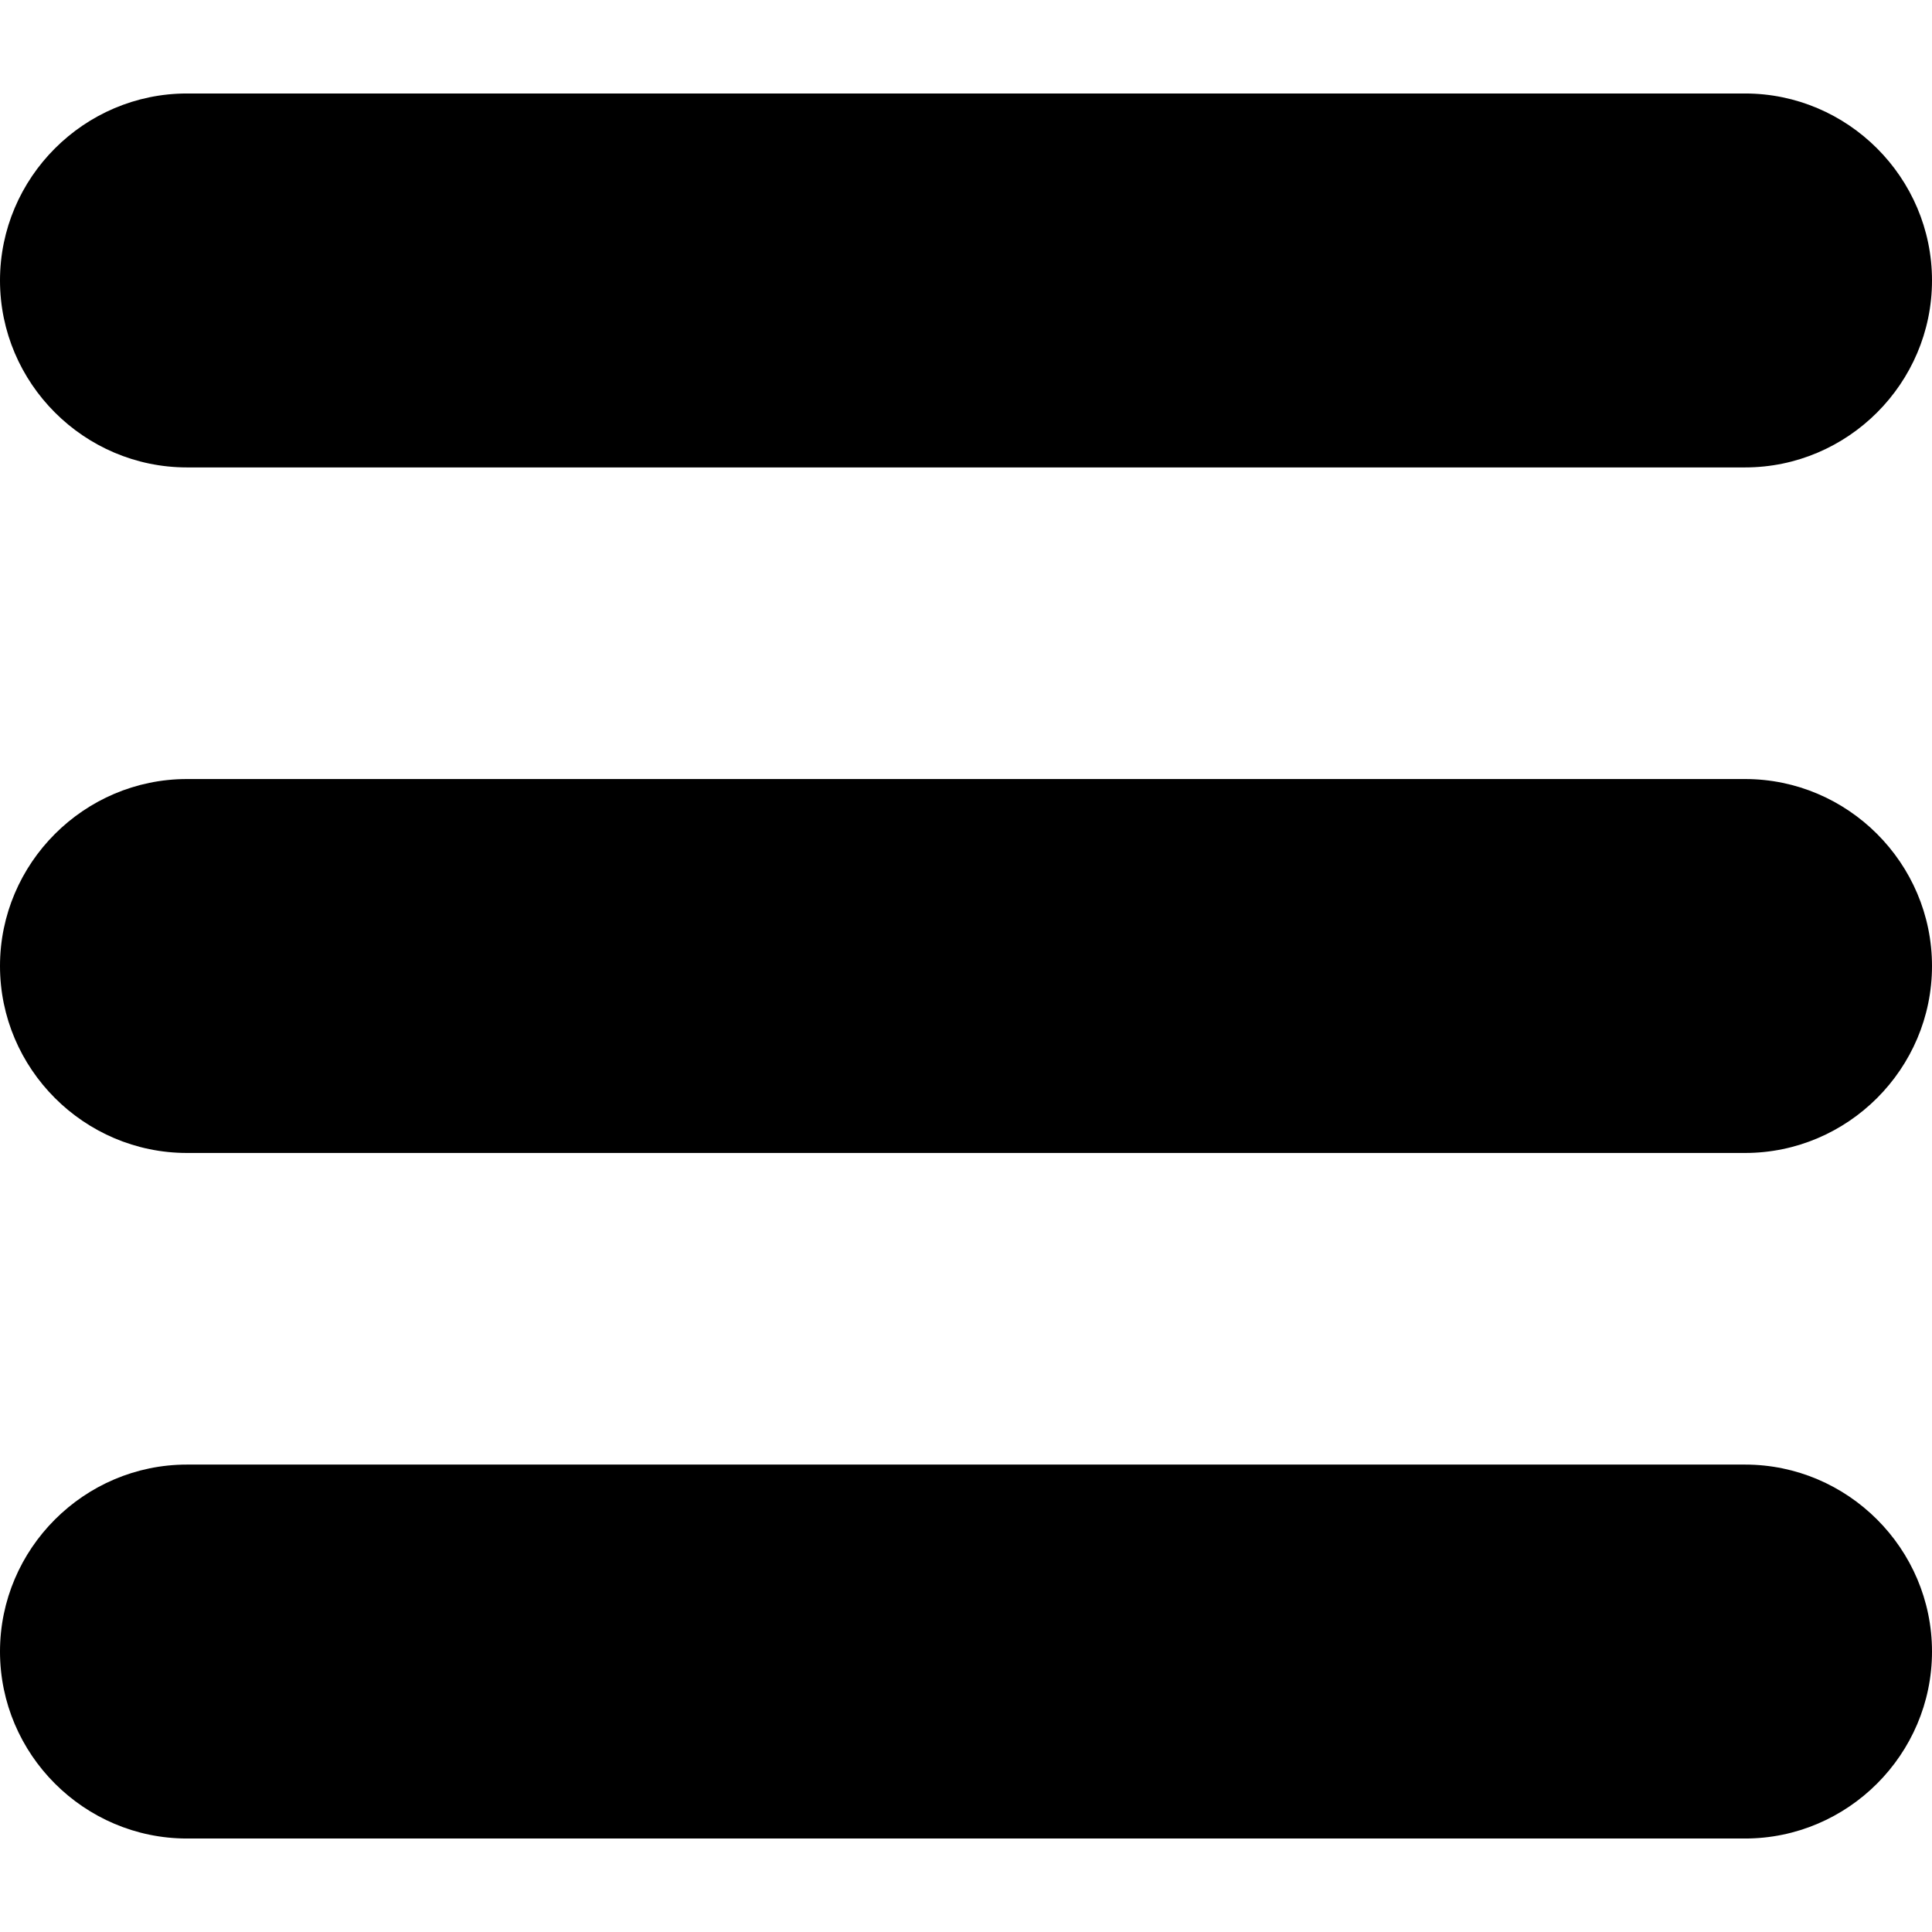
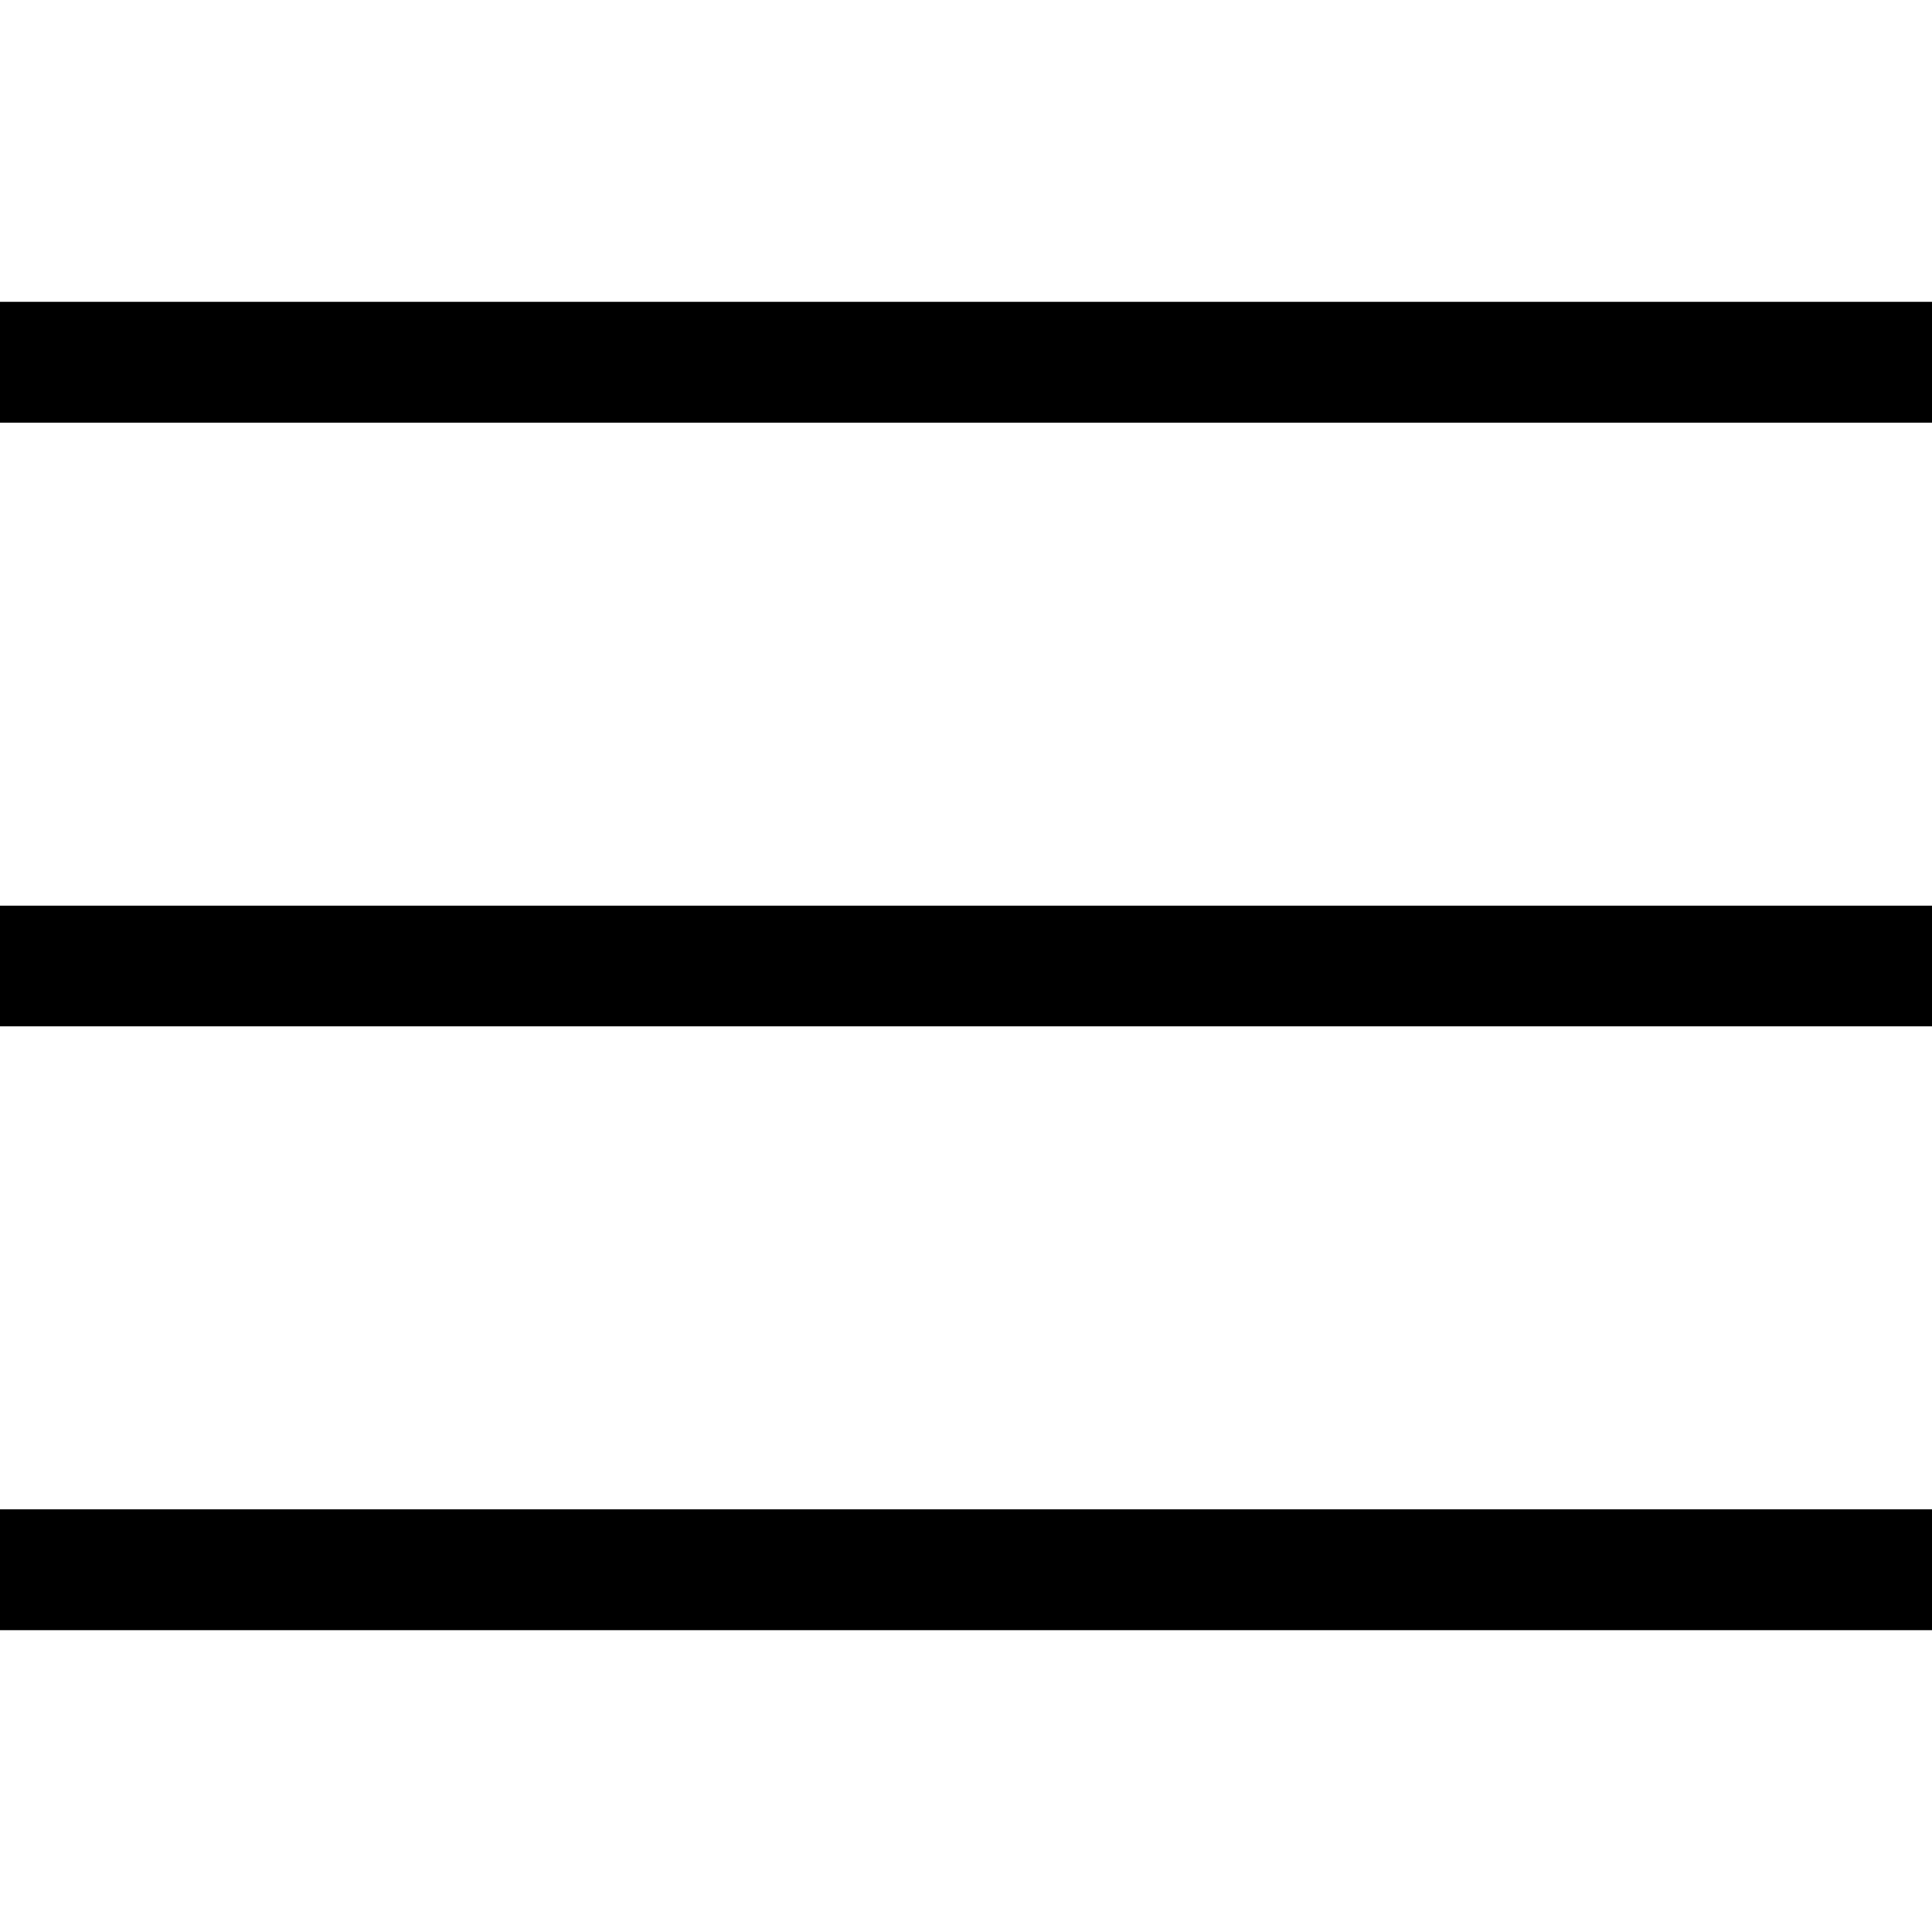
- <svg xmlns="http://www.w3.org/2000/svg" version="1.1" id="Capa_1" x="0px" y="0px" width="124px" height="124px" viewBox="0 0 124 124" style="enable-background:new 0 0 124 124;" xml:space="preserve">
+ <svg xmlns="http://www.w3.org/2000/svg" version="1.1" id="Capa_1" x="0px" y="0px" width="612px" height="612px" viewBox="0 0 612 612" style="enable-background:new 0 0 612 612;" xml:space="preserve">
  <g>
-     <path d="M112,6H12C5.4,6,0,11.4,0,18s5.4,12,12,12h100c6.6,0,12-5.4,12-12S118.6,6,112,6z" />
-     <path d="M112,50H12C5.4,50,0,55.4,0,62c0,6.6,5.4,12,12,12h100c6.6,0,12-5.4,12-12C124,55.4,118.6,50,112,50z" />
-     <path d="M112,94H12c-6.6,0-12,5.4-12,12s5.4,12,12,12h100c6.6,0,12-5.4,12-12S118.6,94,112,94z" />
+     <g id="menu">
+       <g>
+         <path d="M0,95.625v38.25h612v-38.25H0z M0,325.125h612v-38.25H0V325.125z M0,516.375h612v-38.25H0V516.375z" />
+       </g>
+     </g>
  </g>
  <g>
</g>
  <g>
</g>
  <g>
</g>
  <g>
</g>
  <g>
</g>
  <g>
</g>
  <g>
</g>
  <g>
</g>
  <g>
</g>
  <g>
</g>
  <g>
</g>
  <g>
</g>
  <g>
</g>
  <g>
</g>
  <g>
</g>
</svg>
